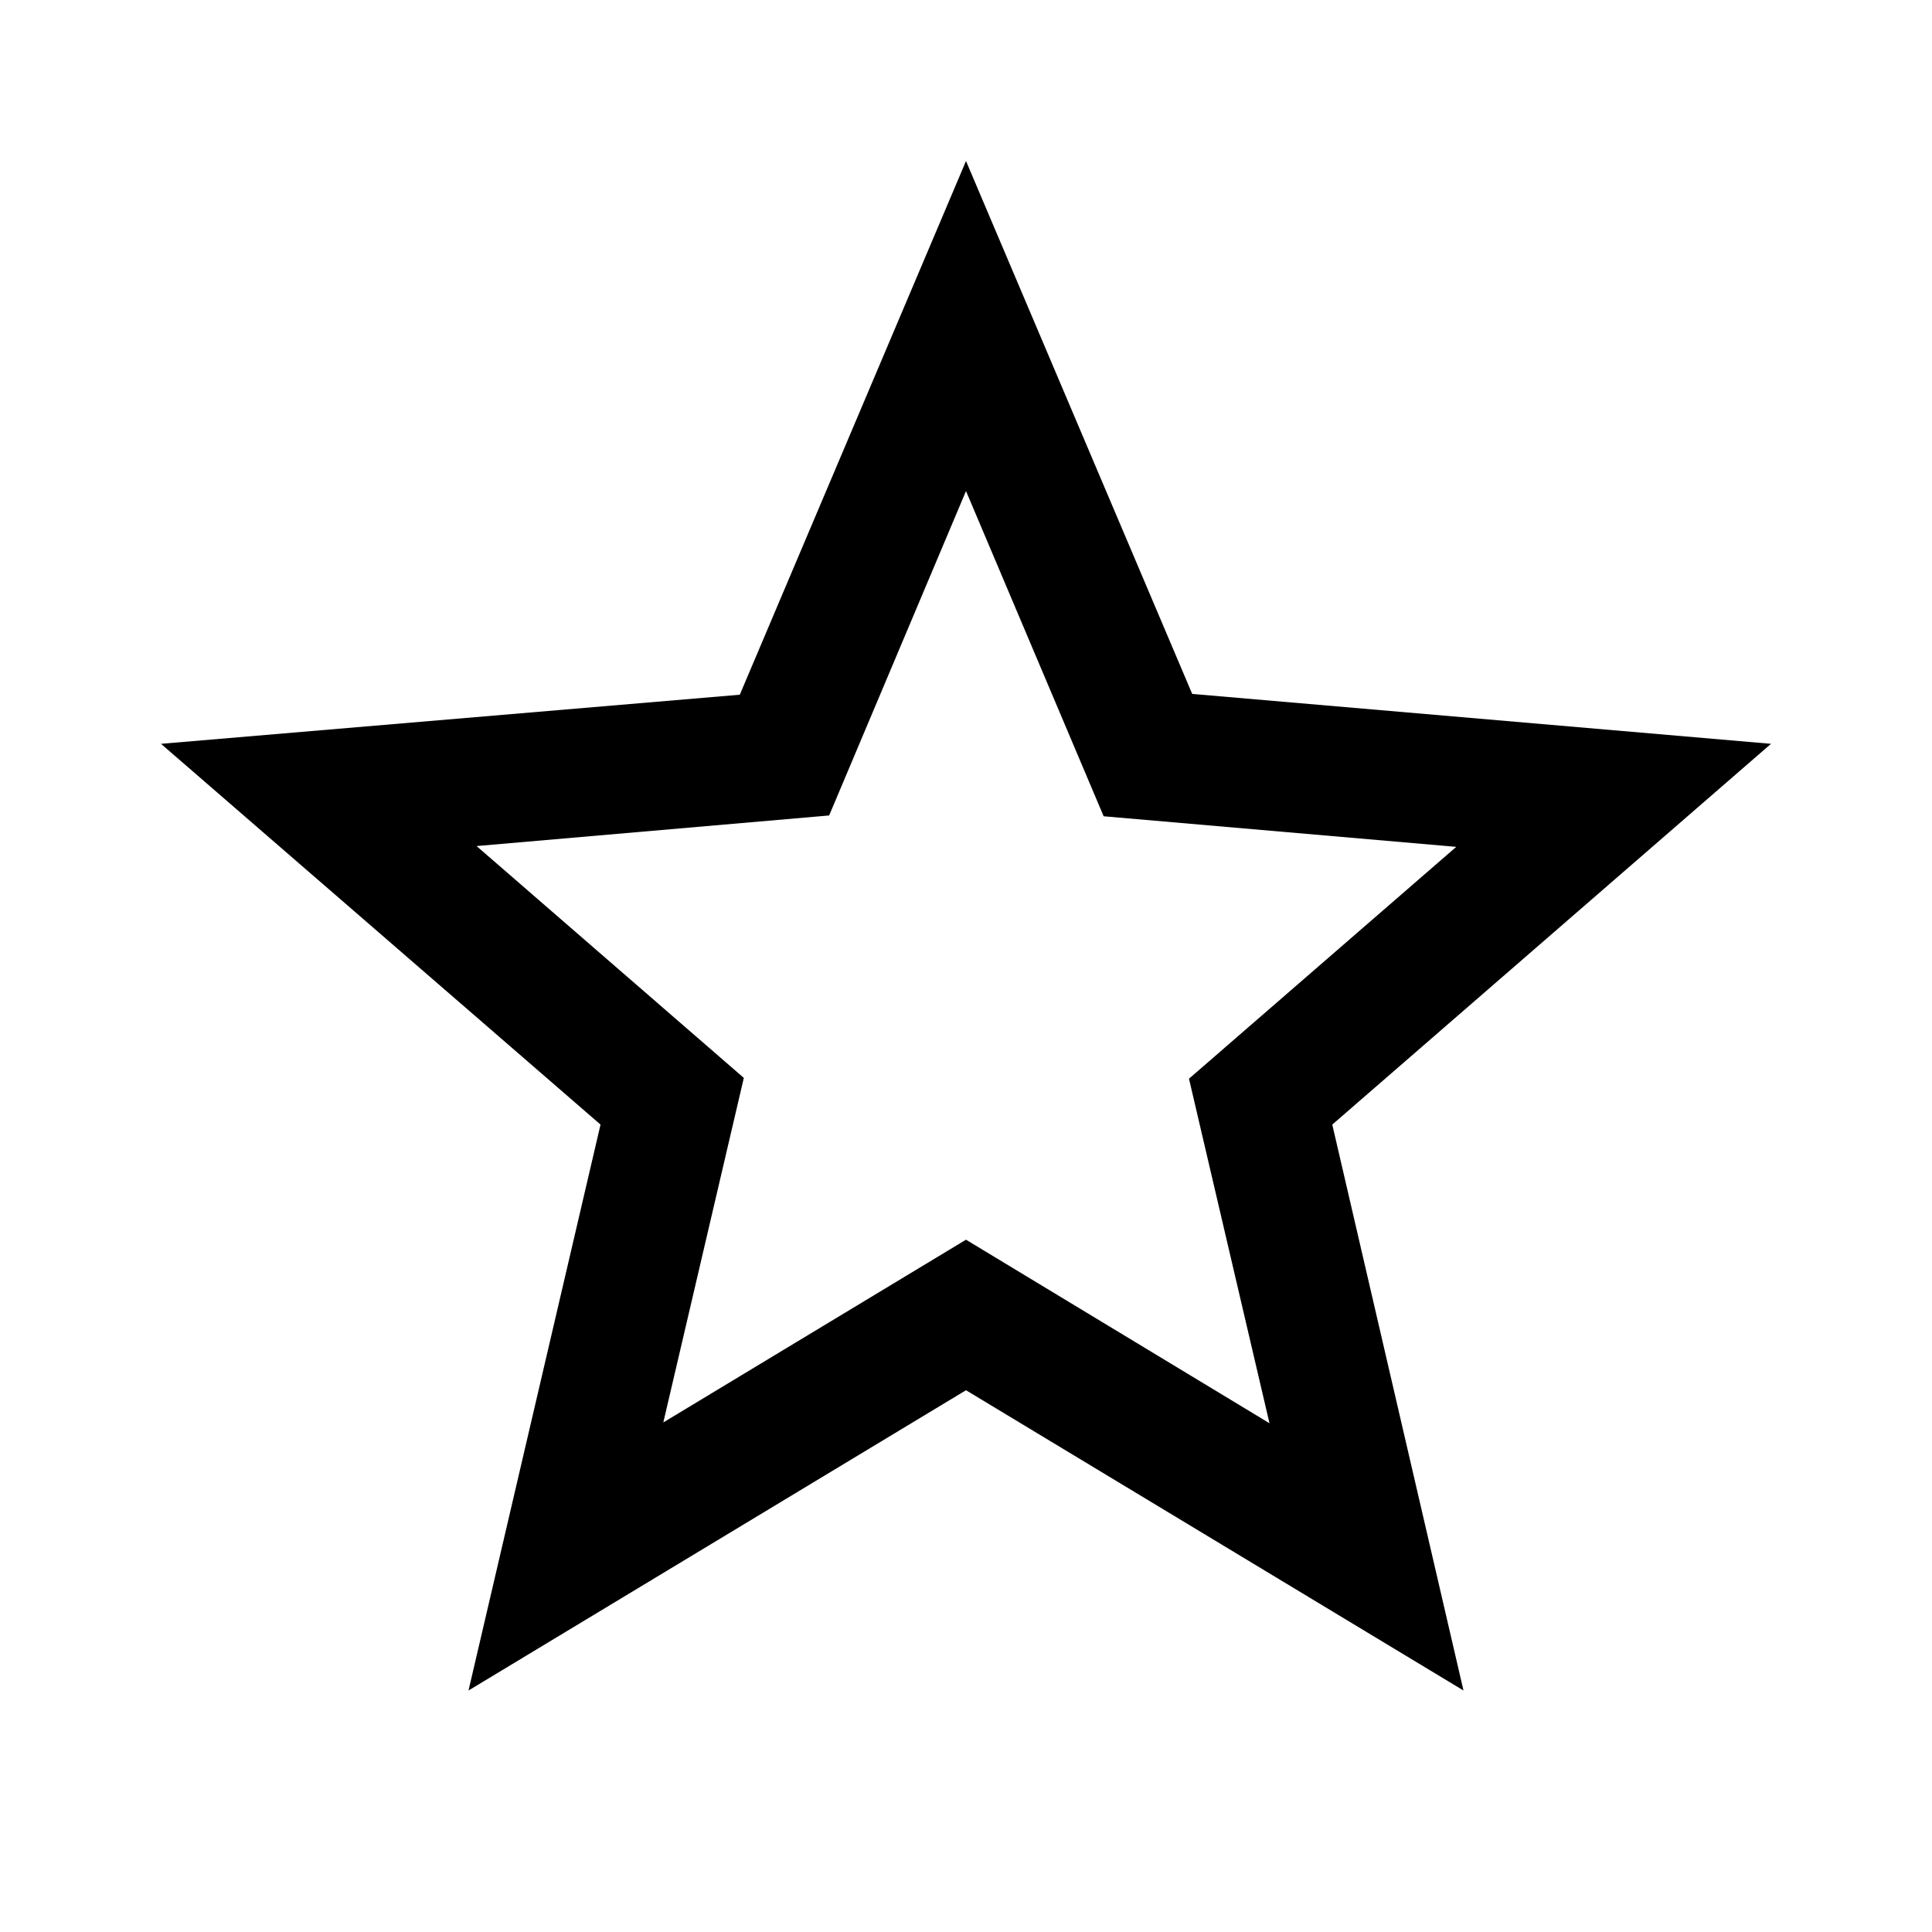
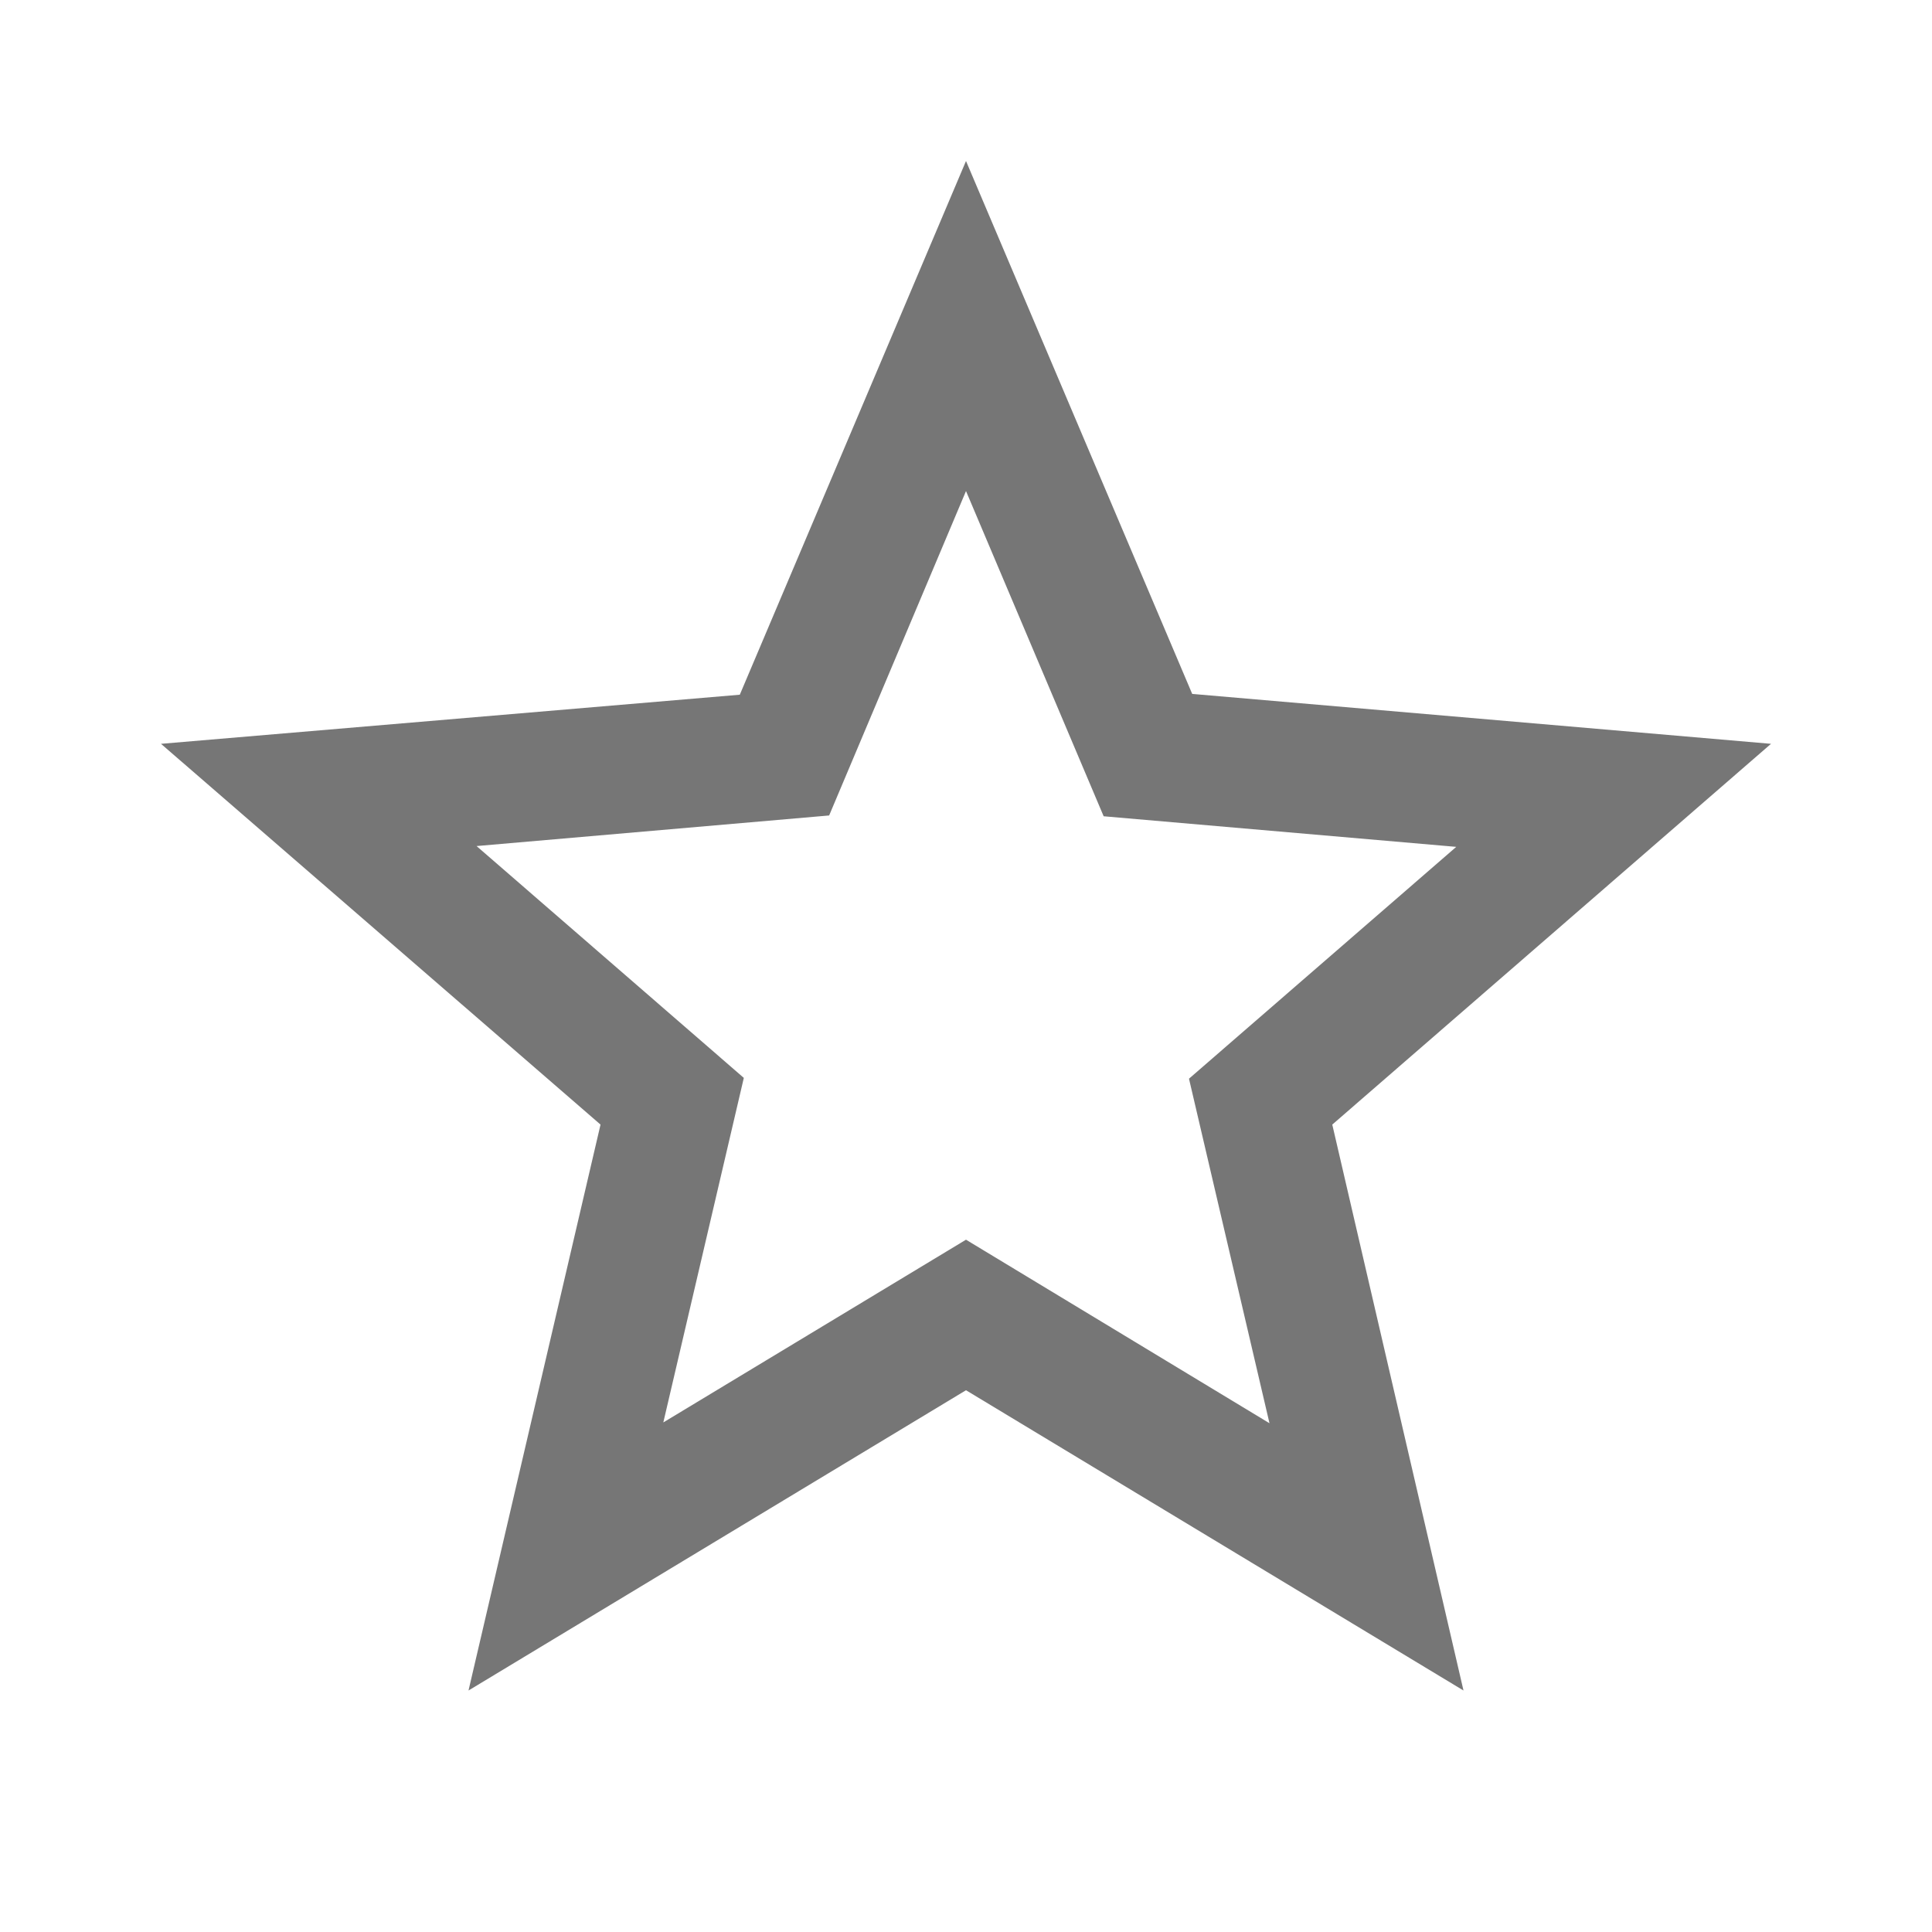
- <svg xmlns="http://www.w3.org/2000/svg" height="24px" viewBox="0 0 24 24" width="24px" fill="#000000">
+ <svg xmlns="http://www.w3.org/2000/svg" height="24px" viewBox="0 0 24 24" width="24px" fill="#767676">
  <path d="M0 0h24v24H0V0z" fill="none" />
  <path d="M22 9.24l-7.19-.62L12 2 9.19 8.63 2 9.24l5.46 4.73L5.82 21 12 17.27 18.18 21l-1.63-7.03L22 9.24zM12 15.4l-3.76 2.27 1-4.28-3.32-2.88 4.38-.38L12 6.1l1.71 4.04 4.38.38-3.32 2.88 1 4.28L12 15.4z" />
</svg>
